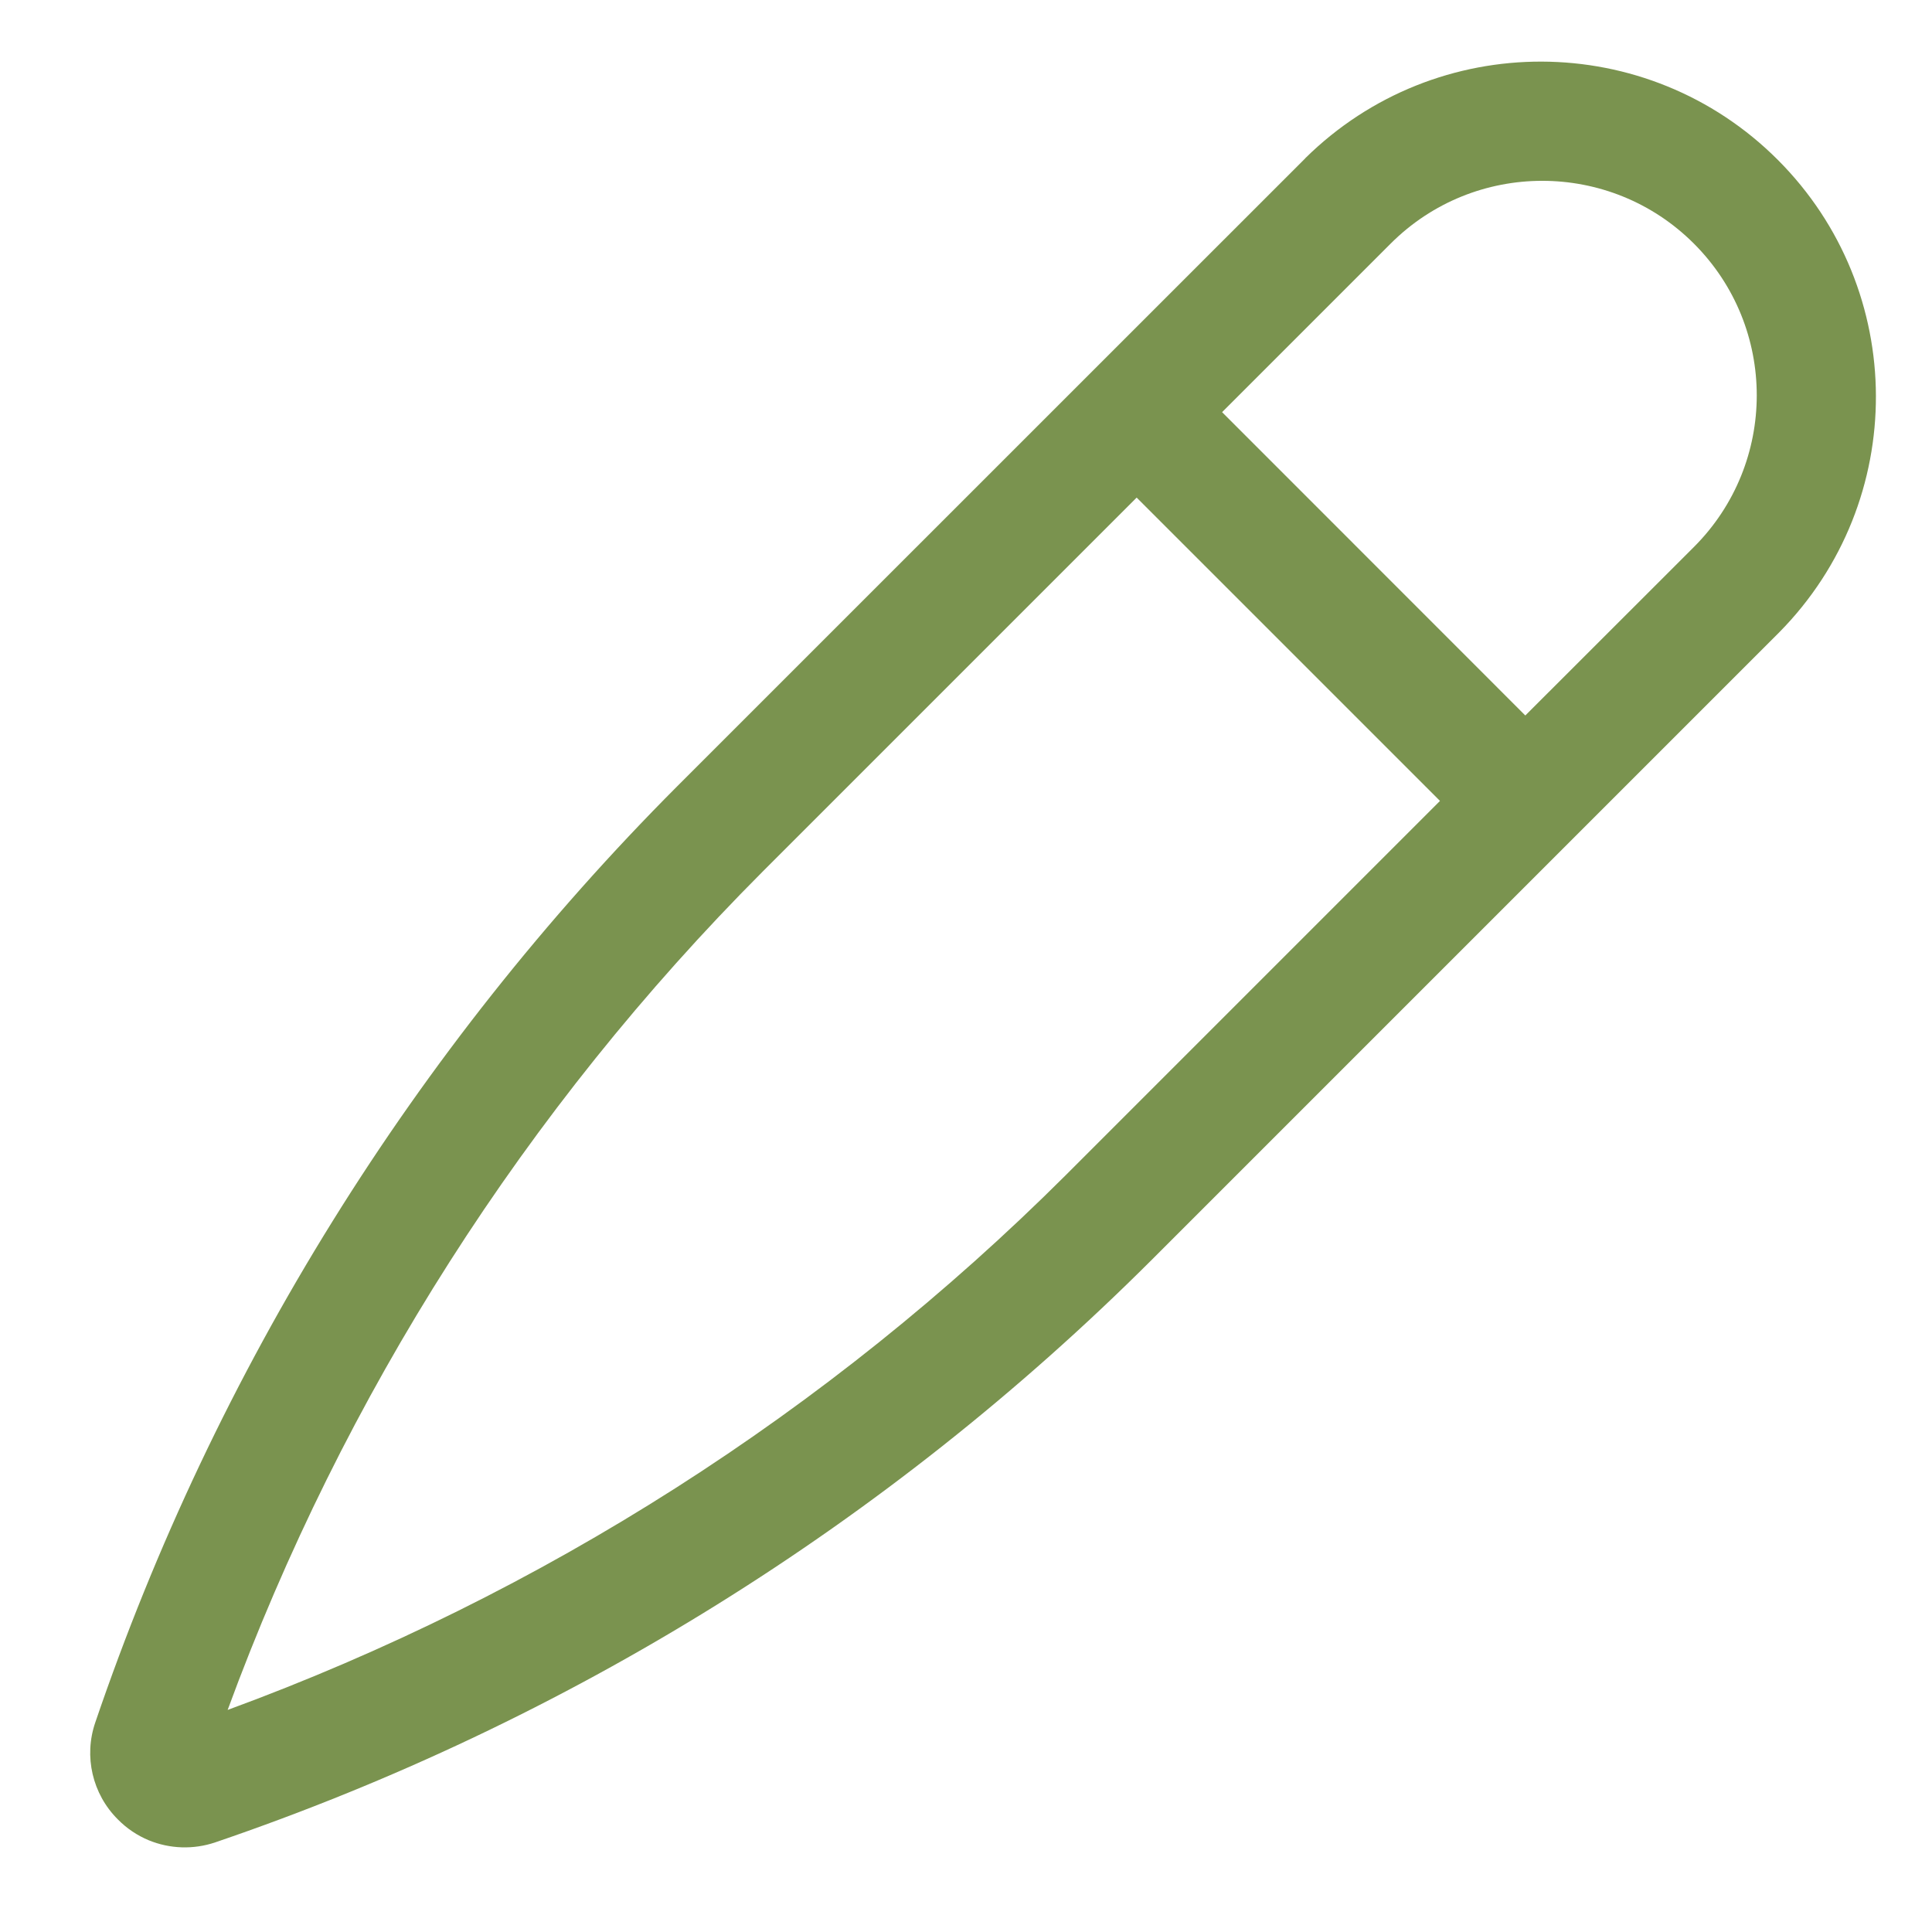
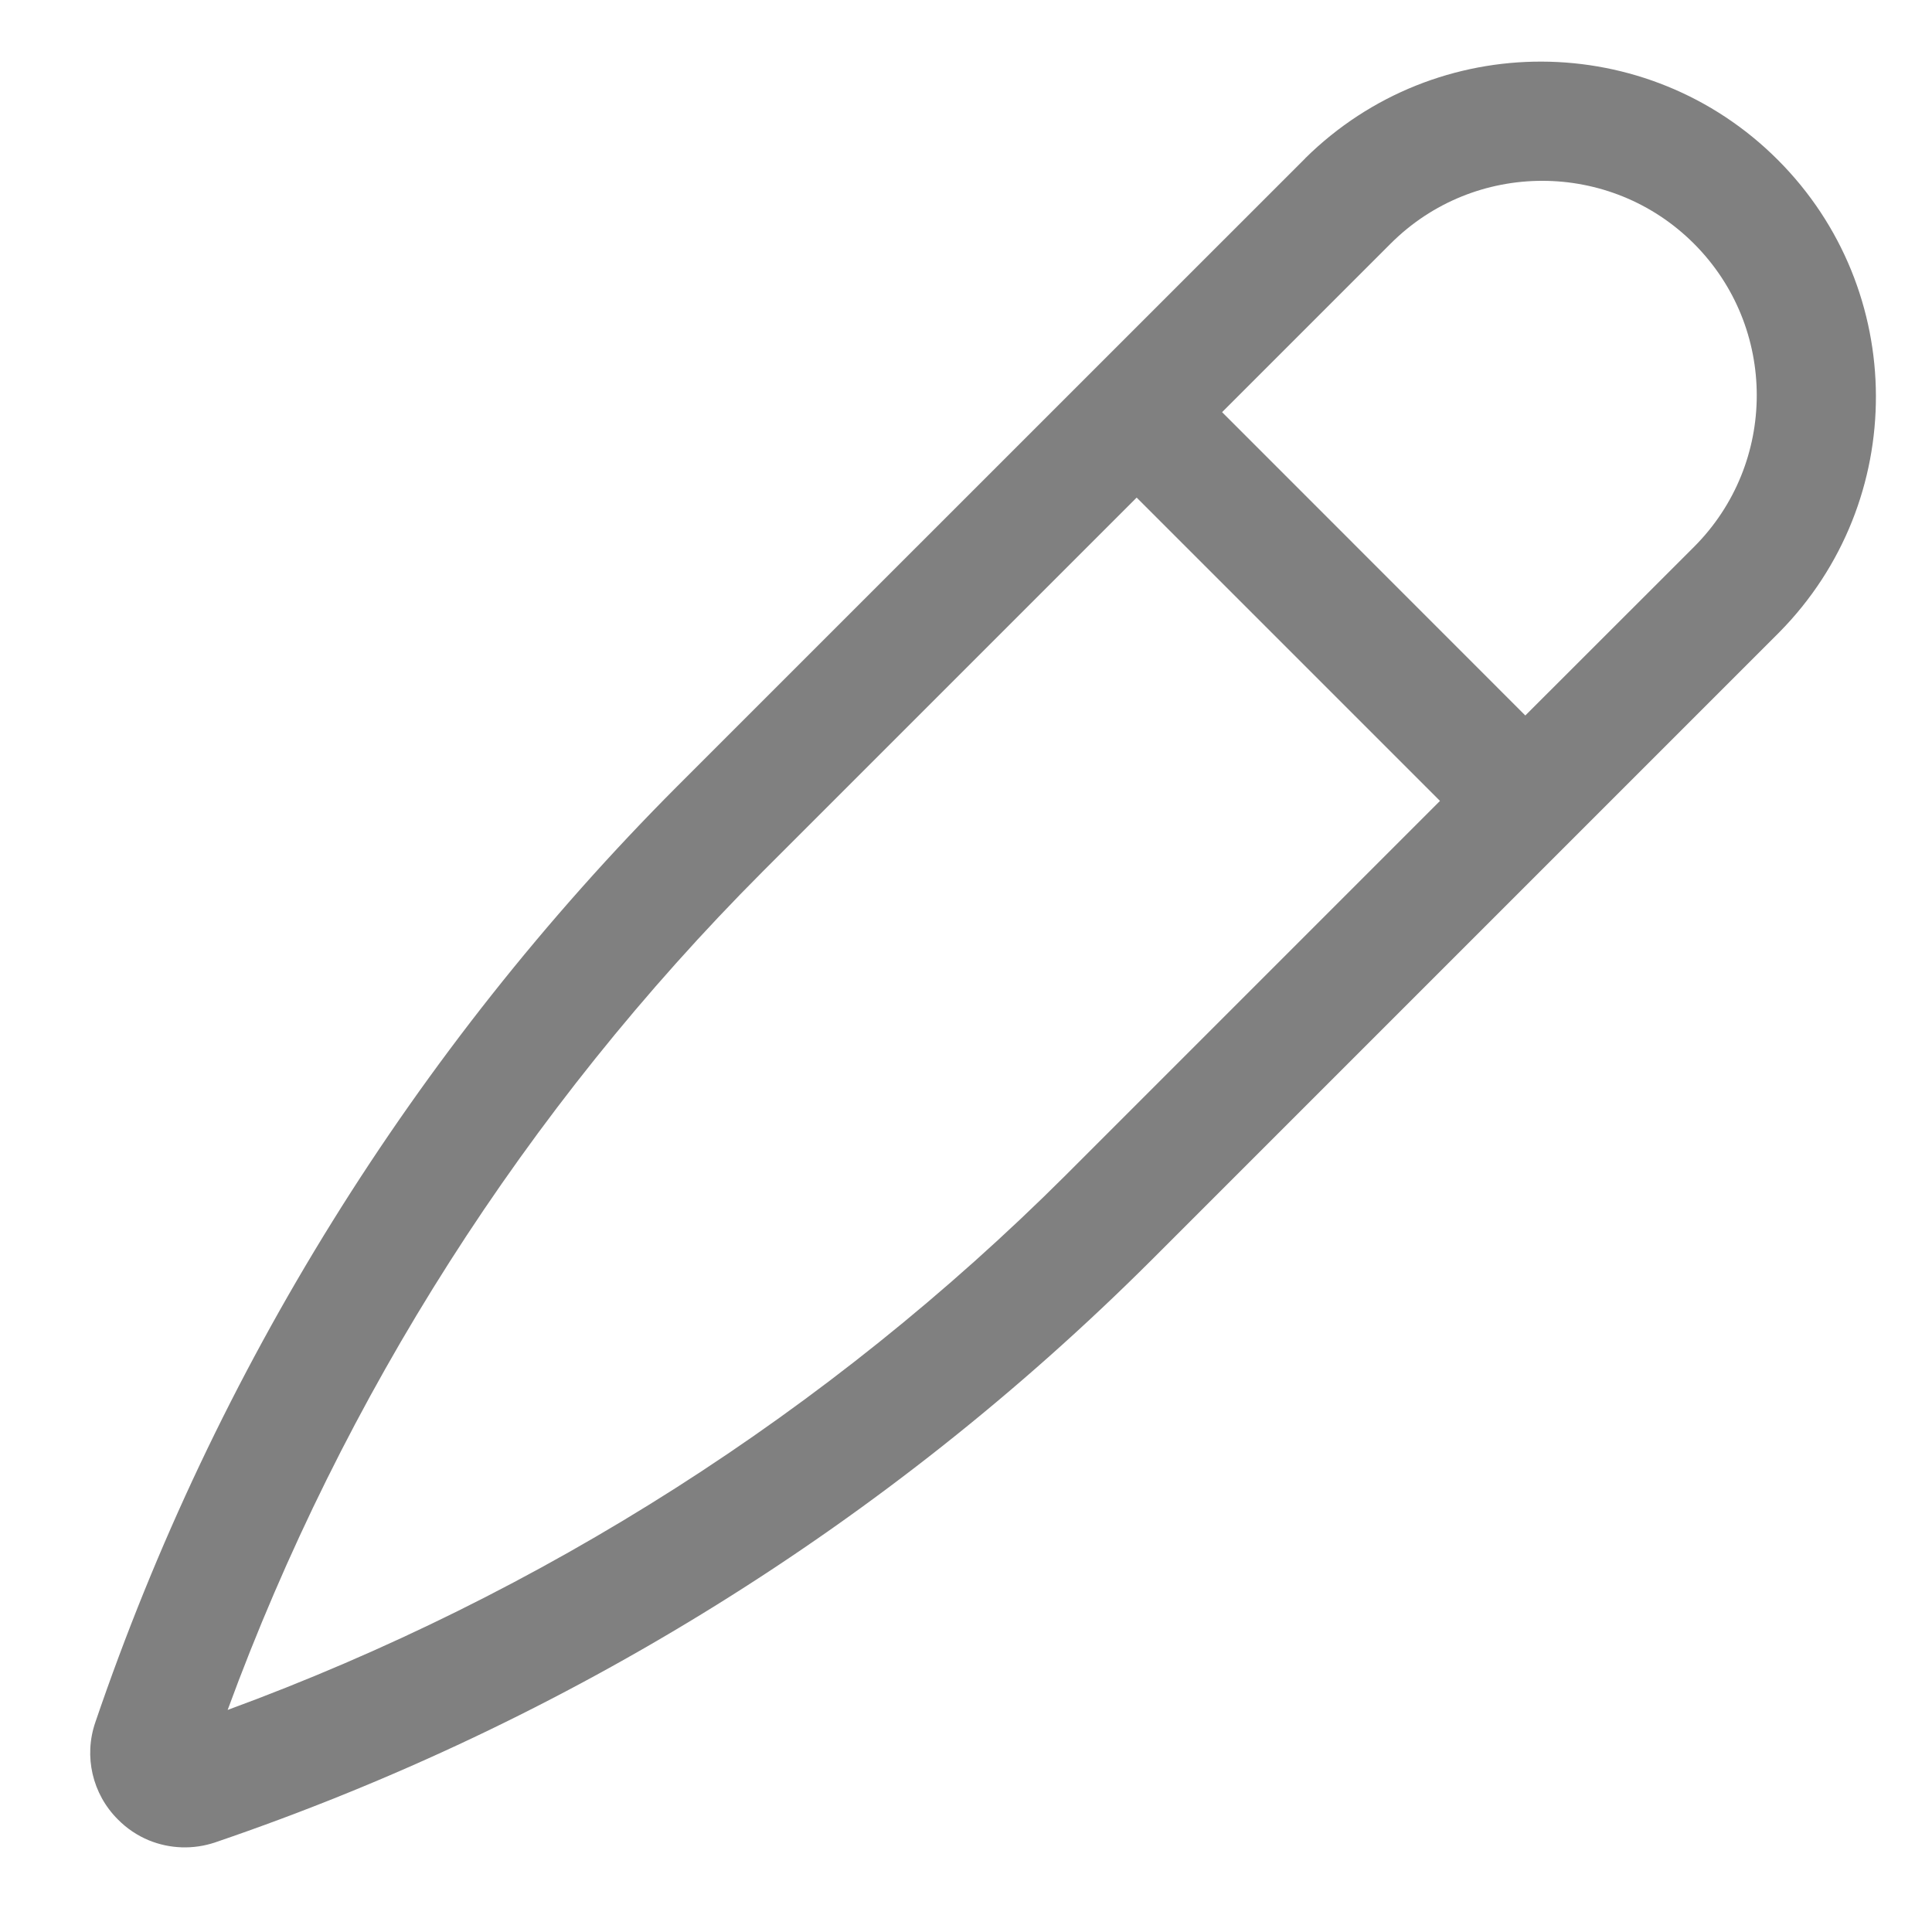
<svg xmlns="http://www.w3.org/2000/svg" width="18" height="18">
-   <path fill="#7a934f" d="M12.16 1.475a3.123 3.123 0 014.417 4.416l-5.852 5.852a22.72 22.72 0 01-8.72 5.422.884.884 0 01-.62-.02.873.873 0 01-.284-.191l-.003-.003a.874.874 0 01-.21-.904 22.721 22.721 0 015.42-8.72l5.853-5.852zm1.256 5.987L10.59 4.636 7.104 8.122a21.601 21.601 0 00-4.983 7.809 21.6 21.6 0 007.809-4.983zm2.366-2.366a1.998 1.998 0 10-2.826-2.826l-1.57 1.57 2.825 2.826z" />
+   <path fill="gray" d="M12.16 1.475a3.123 3.123 0 014.417 4.416l-5.852 5.852a22.72 22.72 0 01-8.72 5.422.884.884 0 01-.62-.02.873.873 0 01-.284-.191l-.003-.003a.874.874 0 01-.21-.904 22.721 22.721 0 015.42-8.72l5.853-5.852zm1.256 5.987L10.59 4.636 7.104 8.122a21.601 21.601 0 00-4.983 7.809 21.6 21.6 0 007.809-4.983zm2.366-2.366a1.998 1.998 0 10-2.826-2.826l-1.57 1.57 2.825 2.826z" />
</svg>
